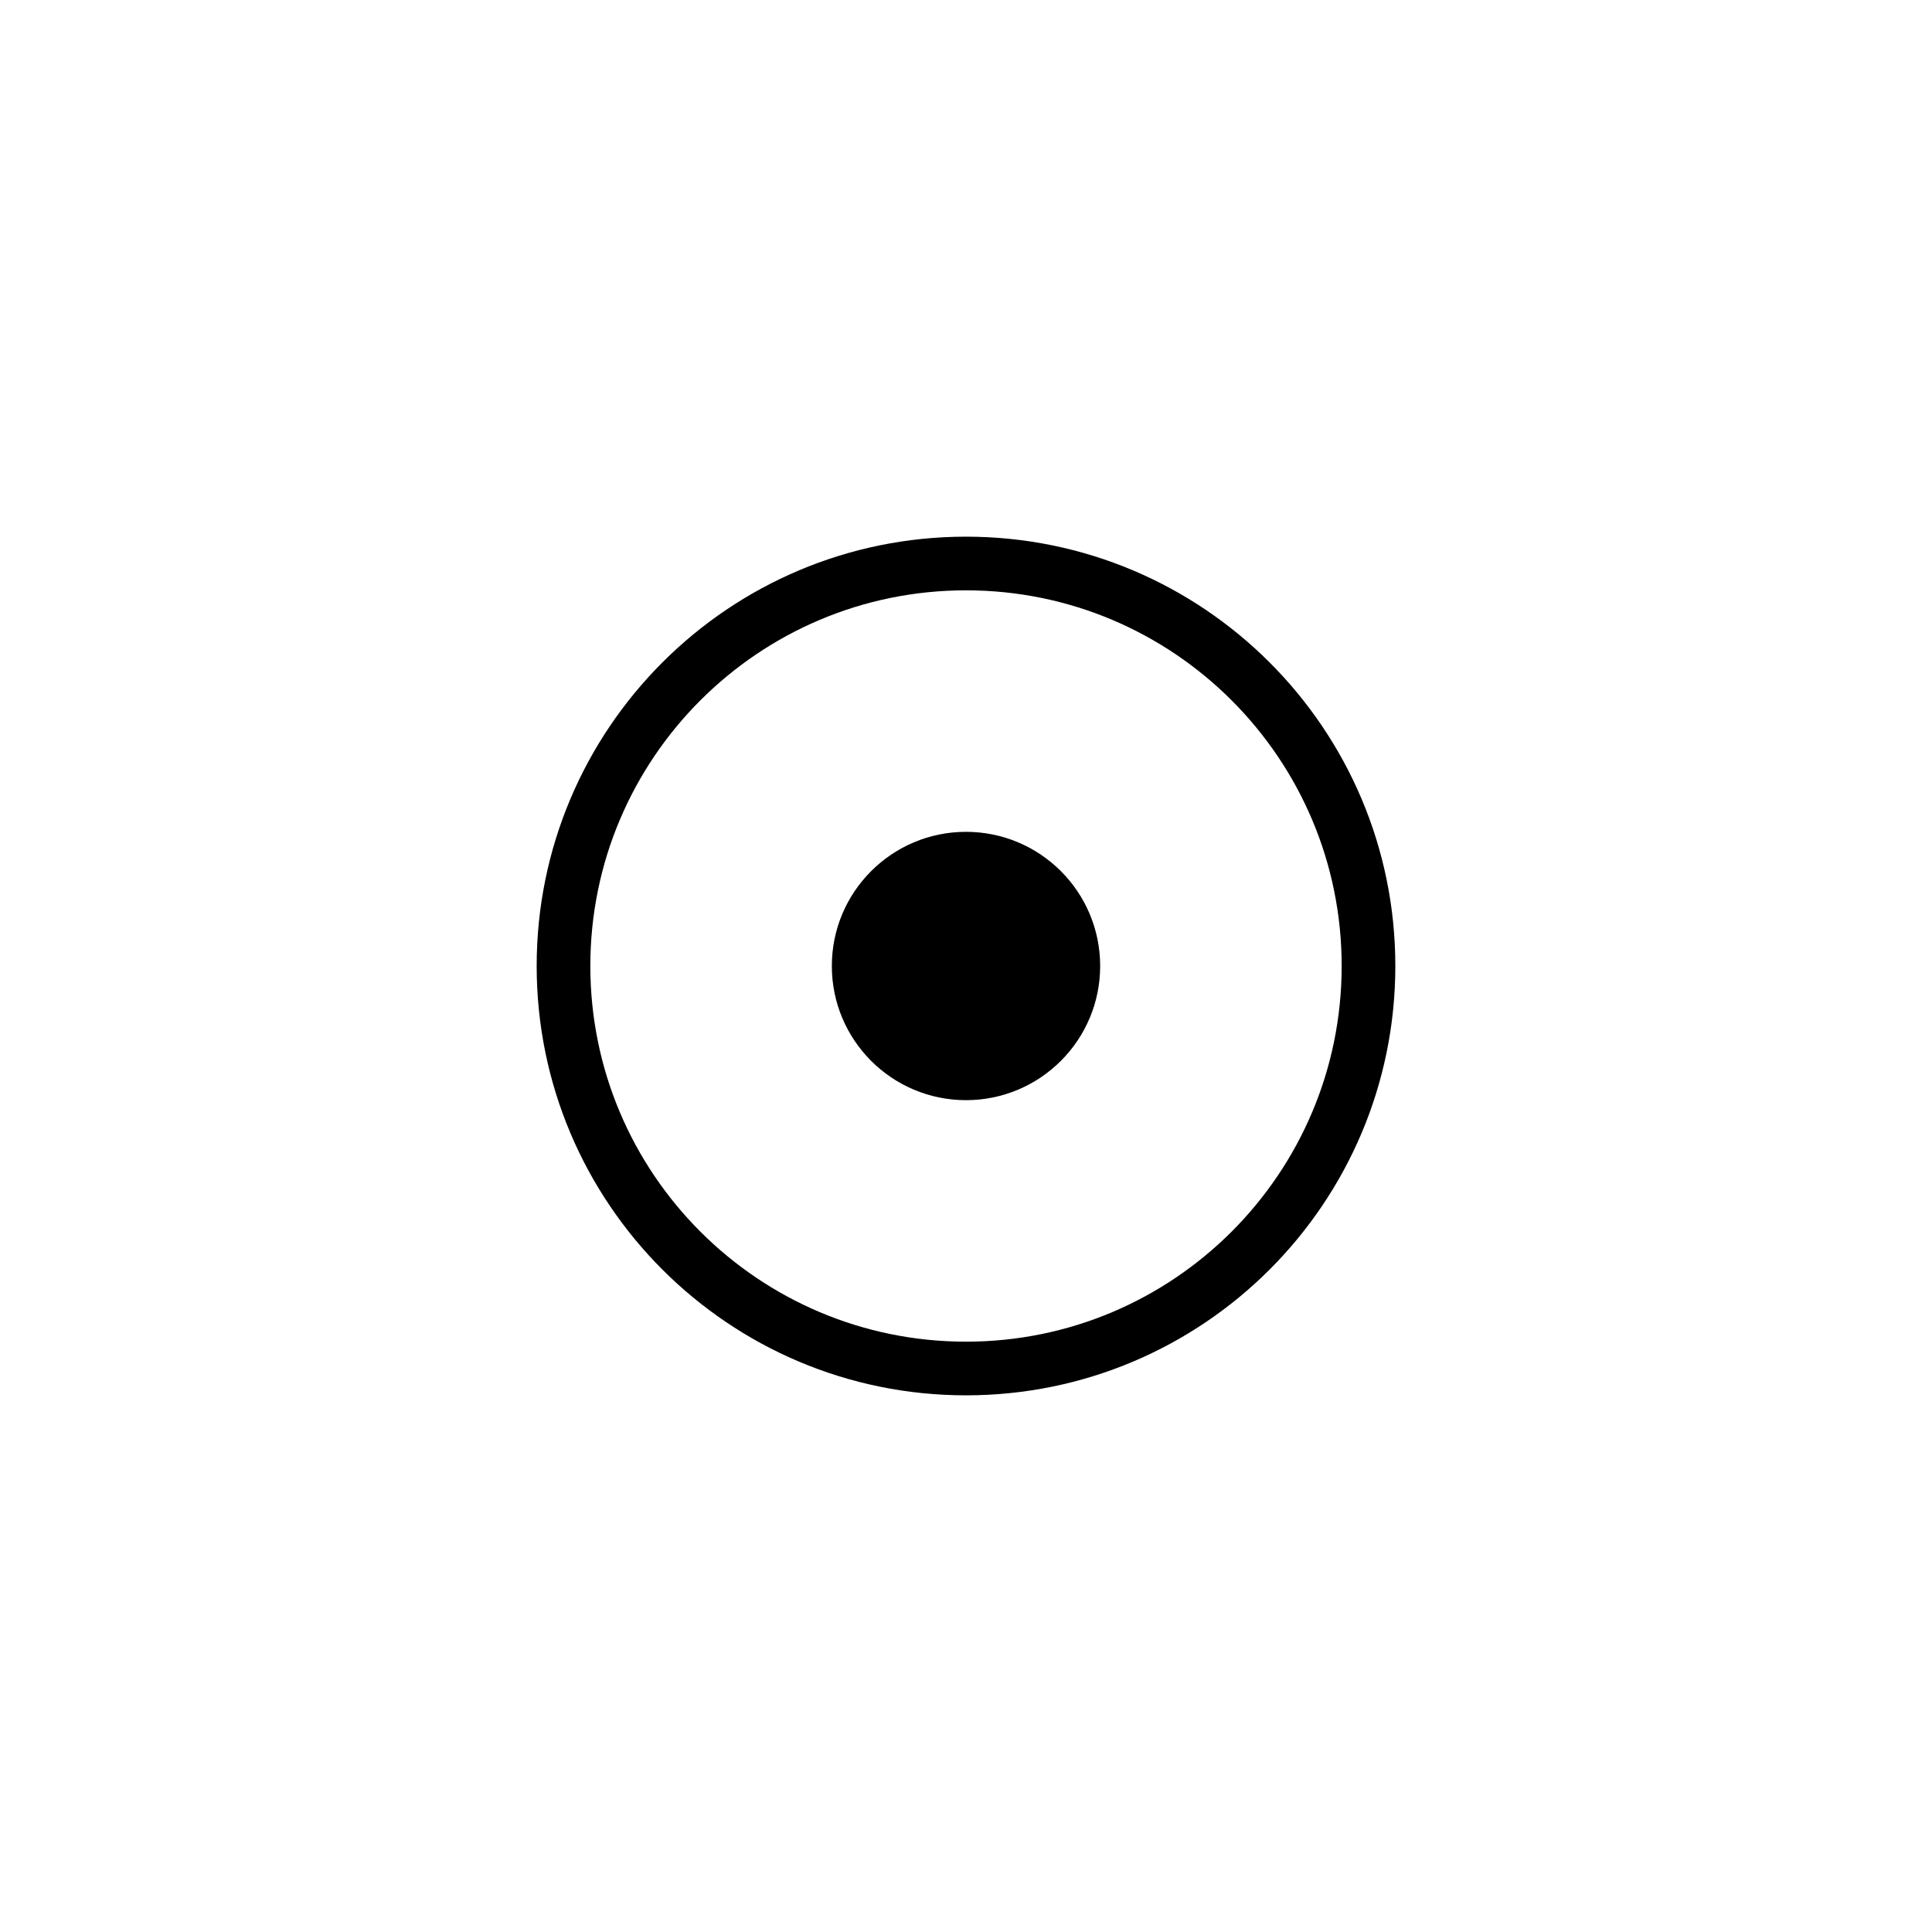
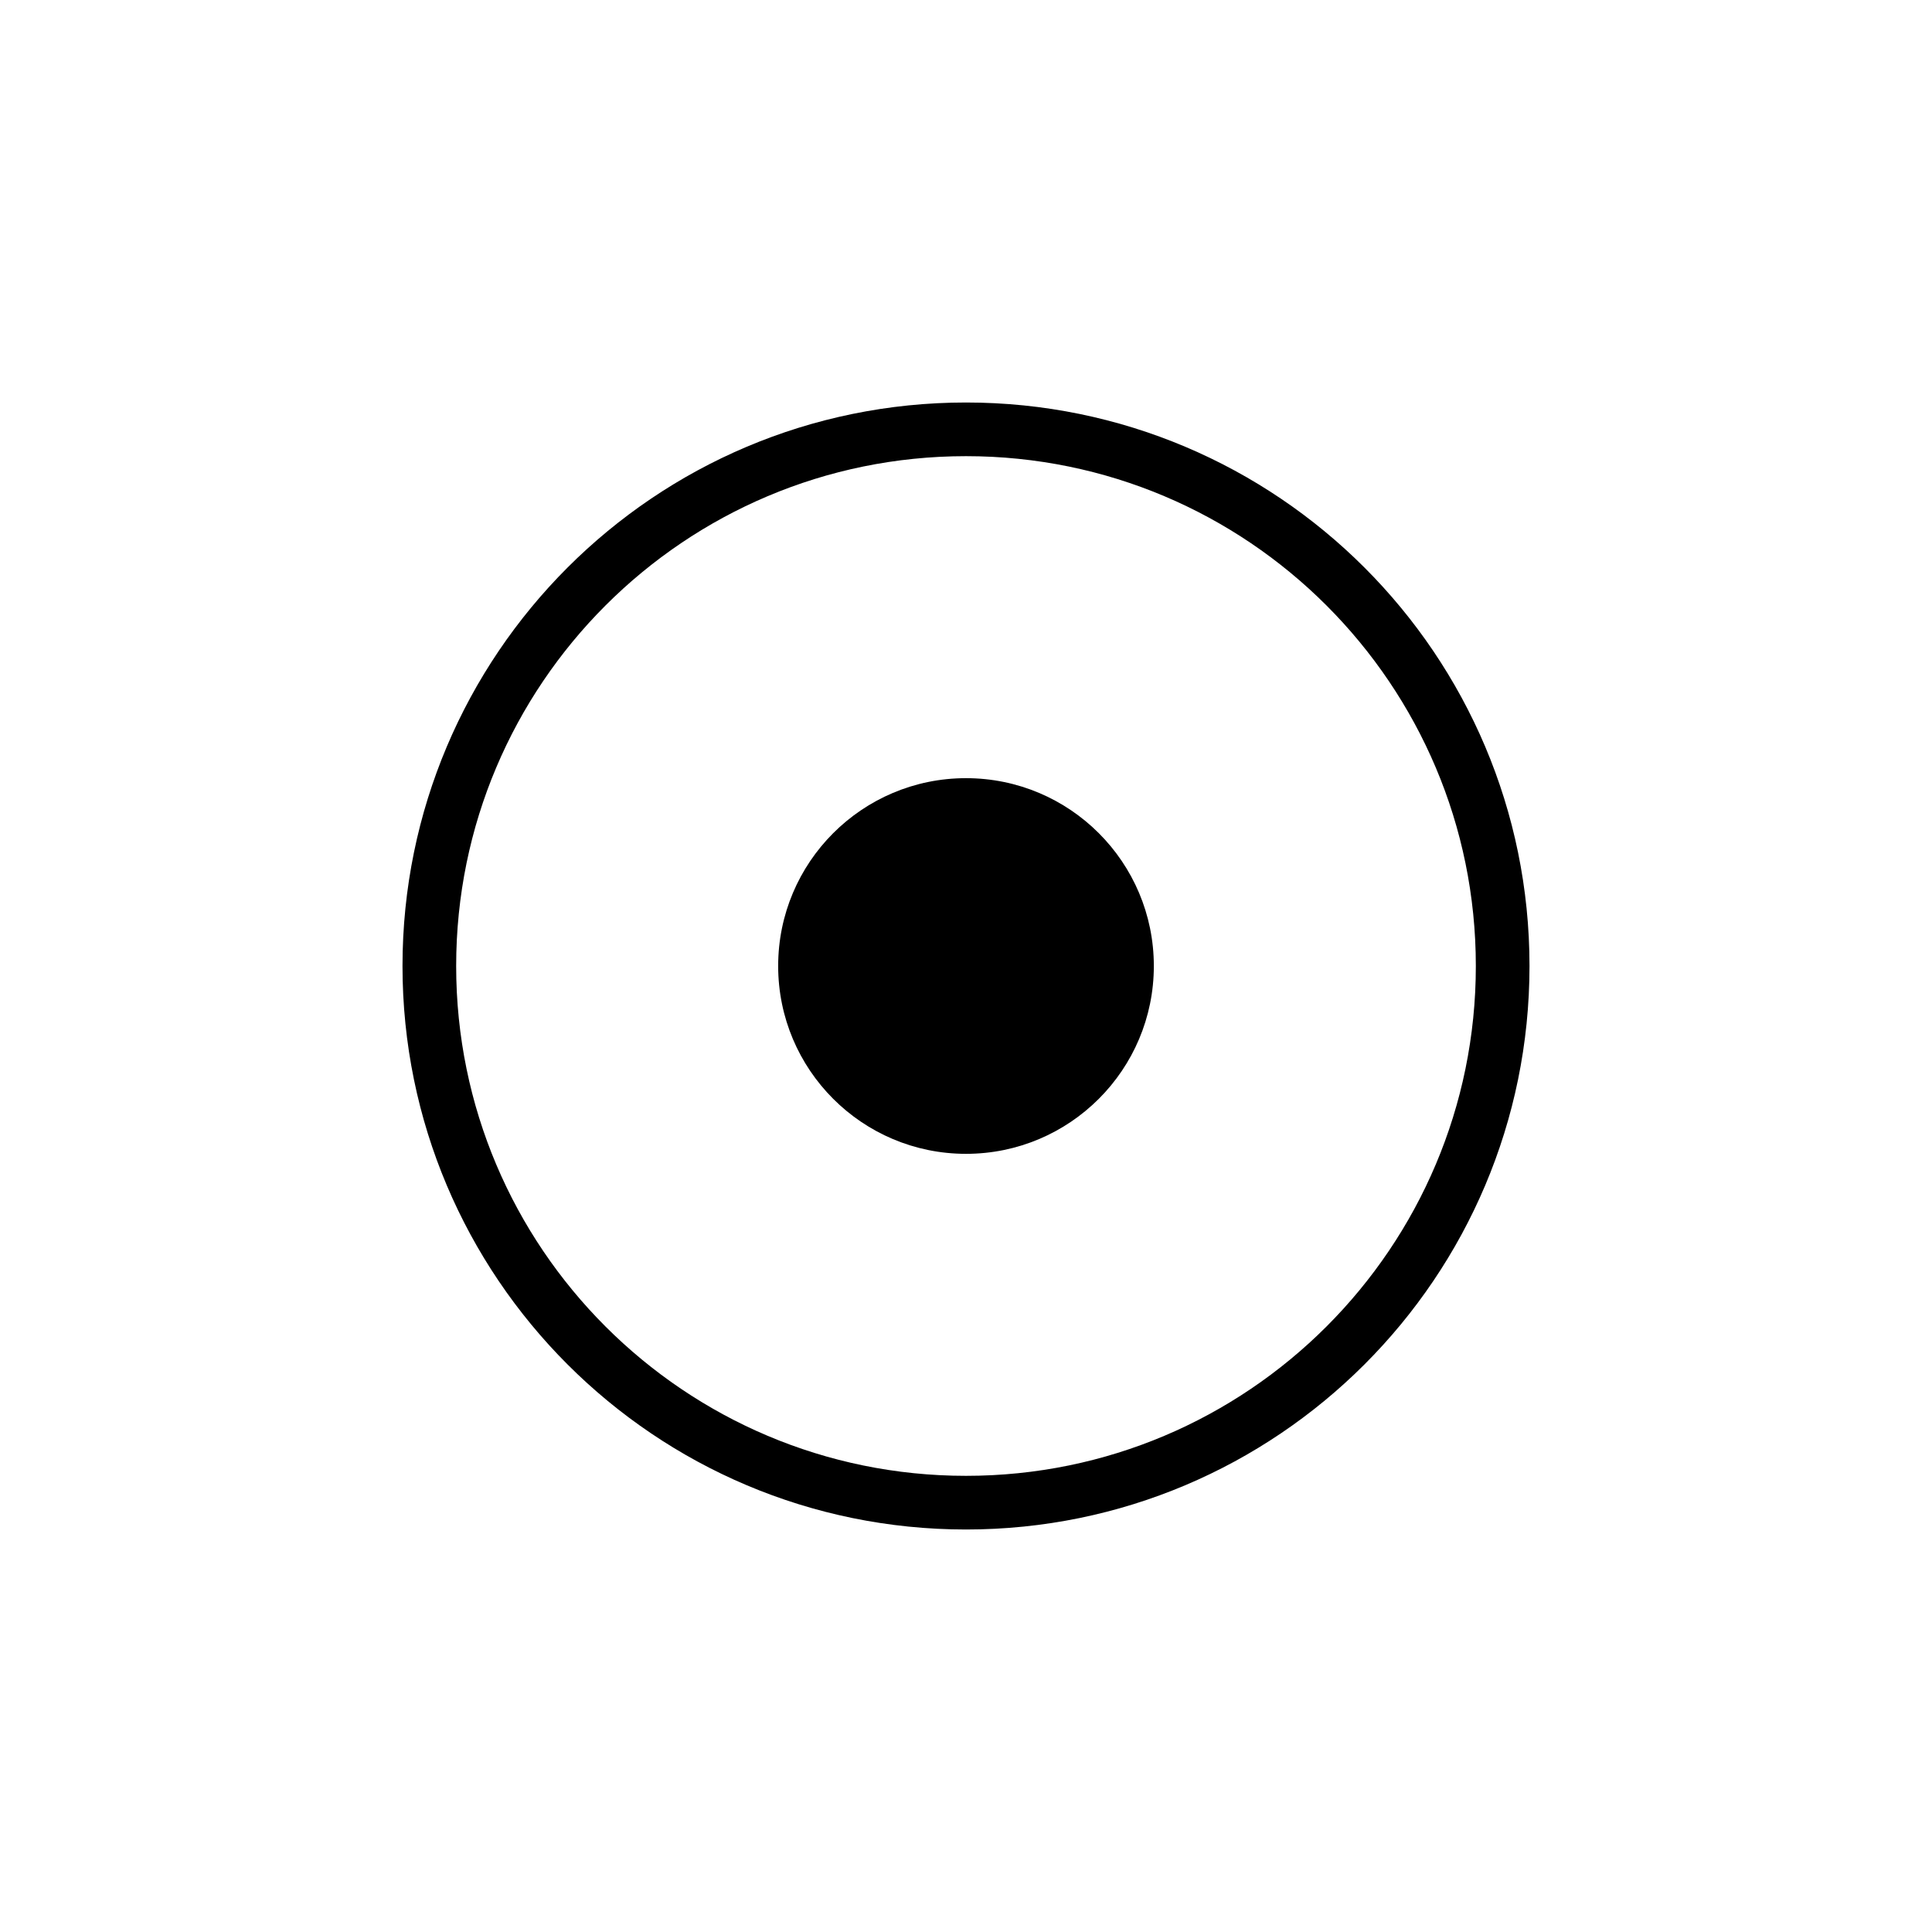
<svg xmlns="http://www.w3.org/2000/svg" id="emoji" viewBox="0 0 72 72">
  <g id="line">
-     <circle cx="36" cy="36" r="15" fill="none" stroke="#000000" stroke-linejoin="round" stroke-miterlimit="10" stroke-width="2" />
-     <circle cx="36" cy="36" r="5" fill="#000000" stroke="none" />
+     <circle cx="36" cy="36" r="20" fill="none" stroke="#000000" stroke-linejoin="round" stroke-miterlimit="10" stroke-width="2" />
+     <circle cx="36" cy="36" r="7" fill="#000000" stroke="none" />
  </g>
</svg>
